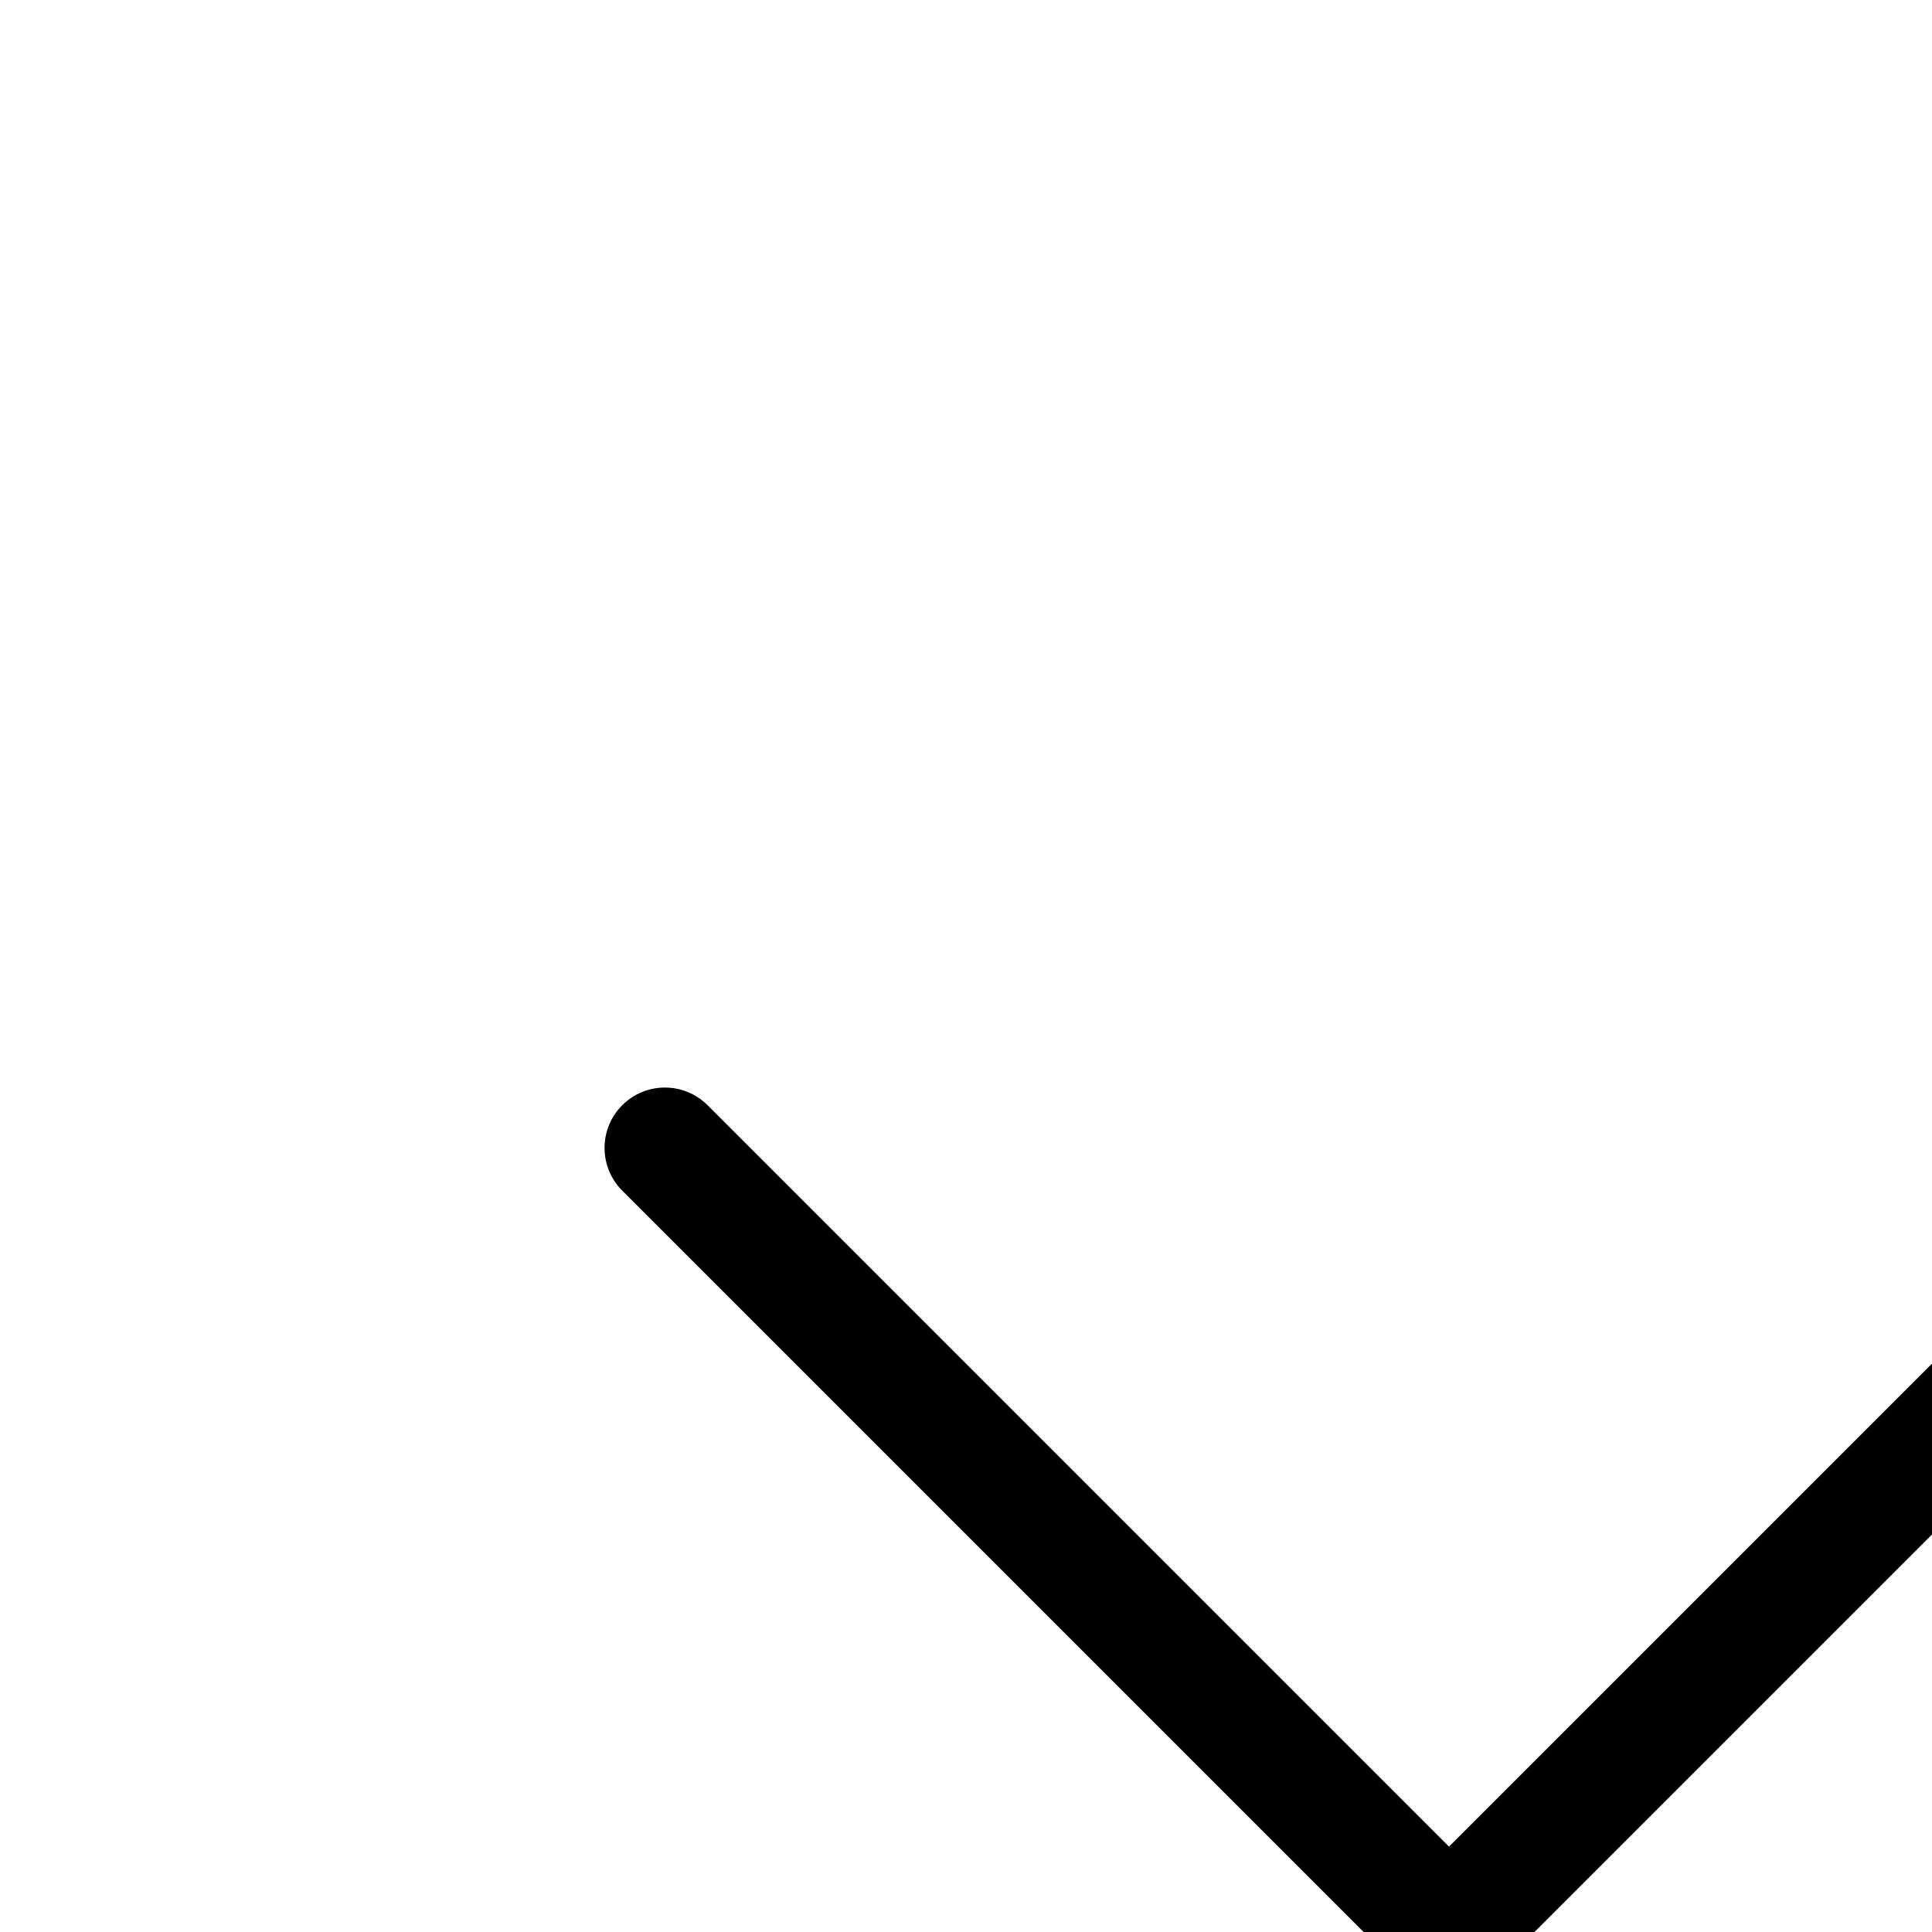
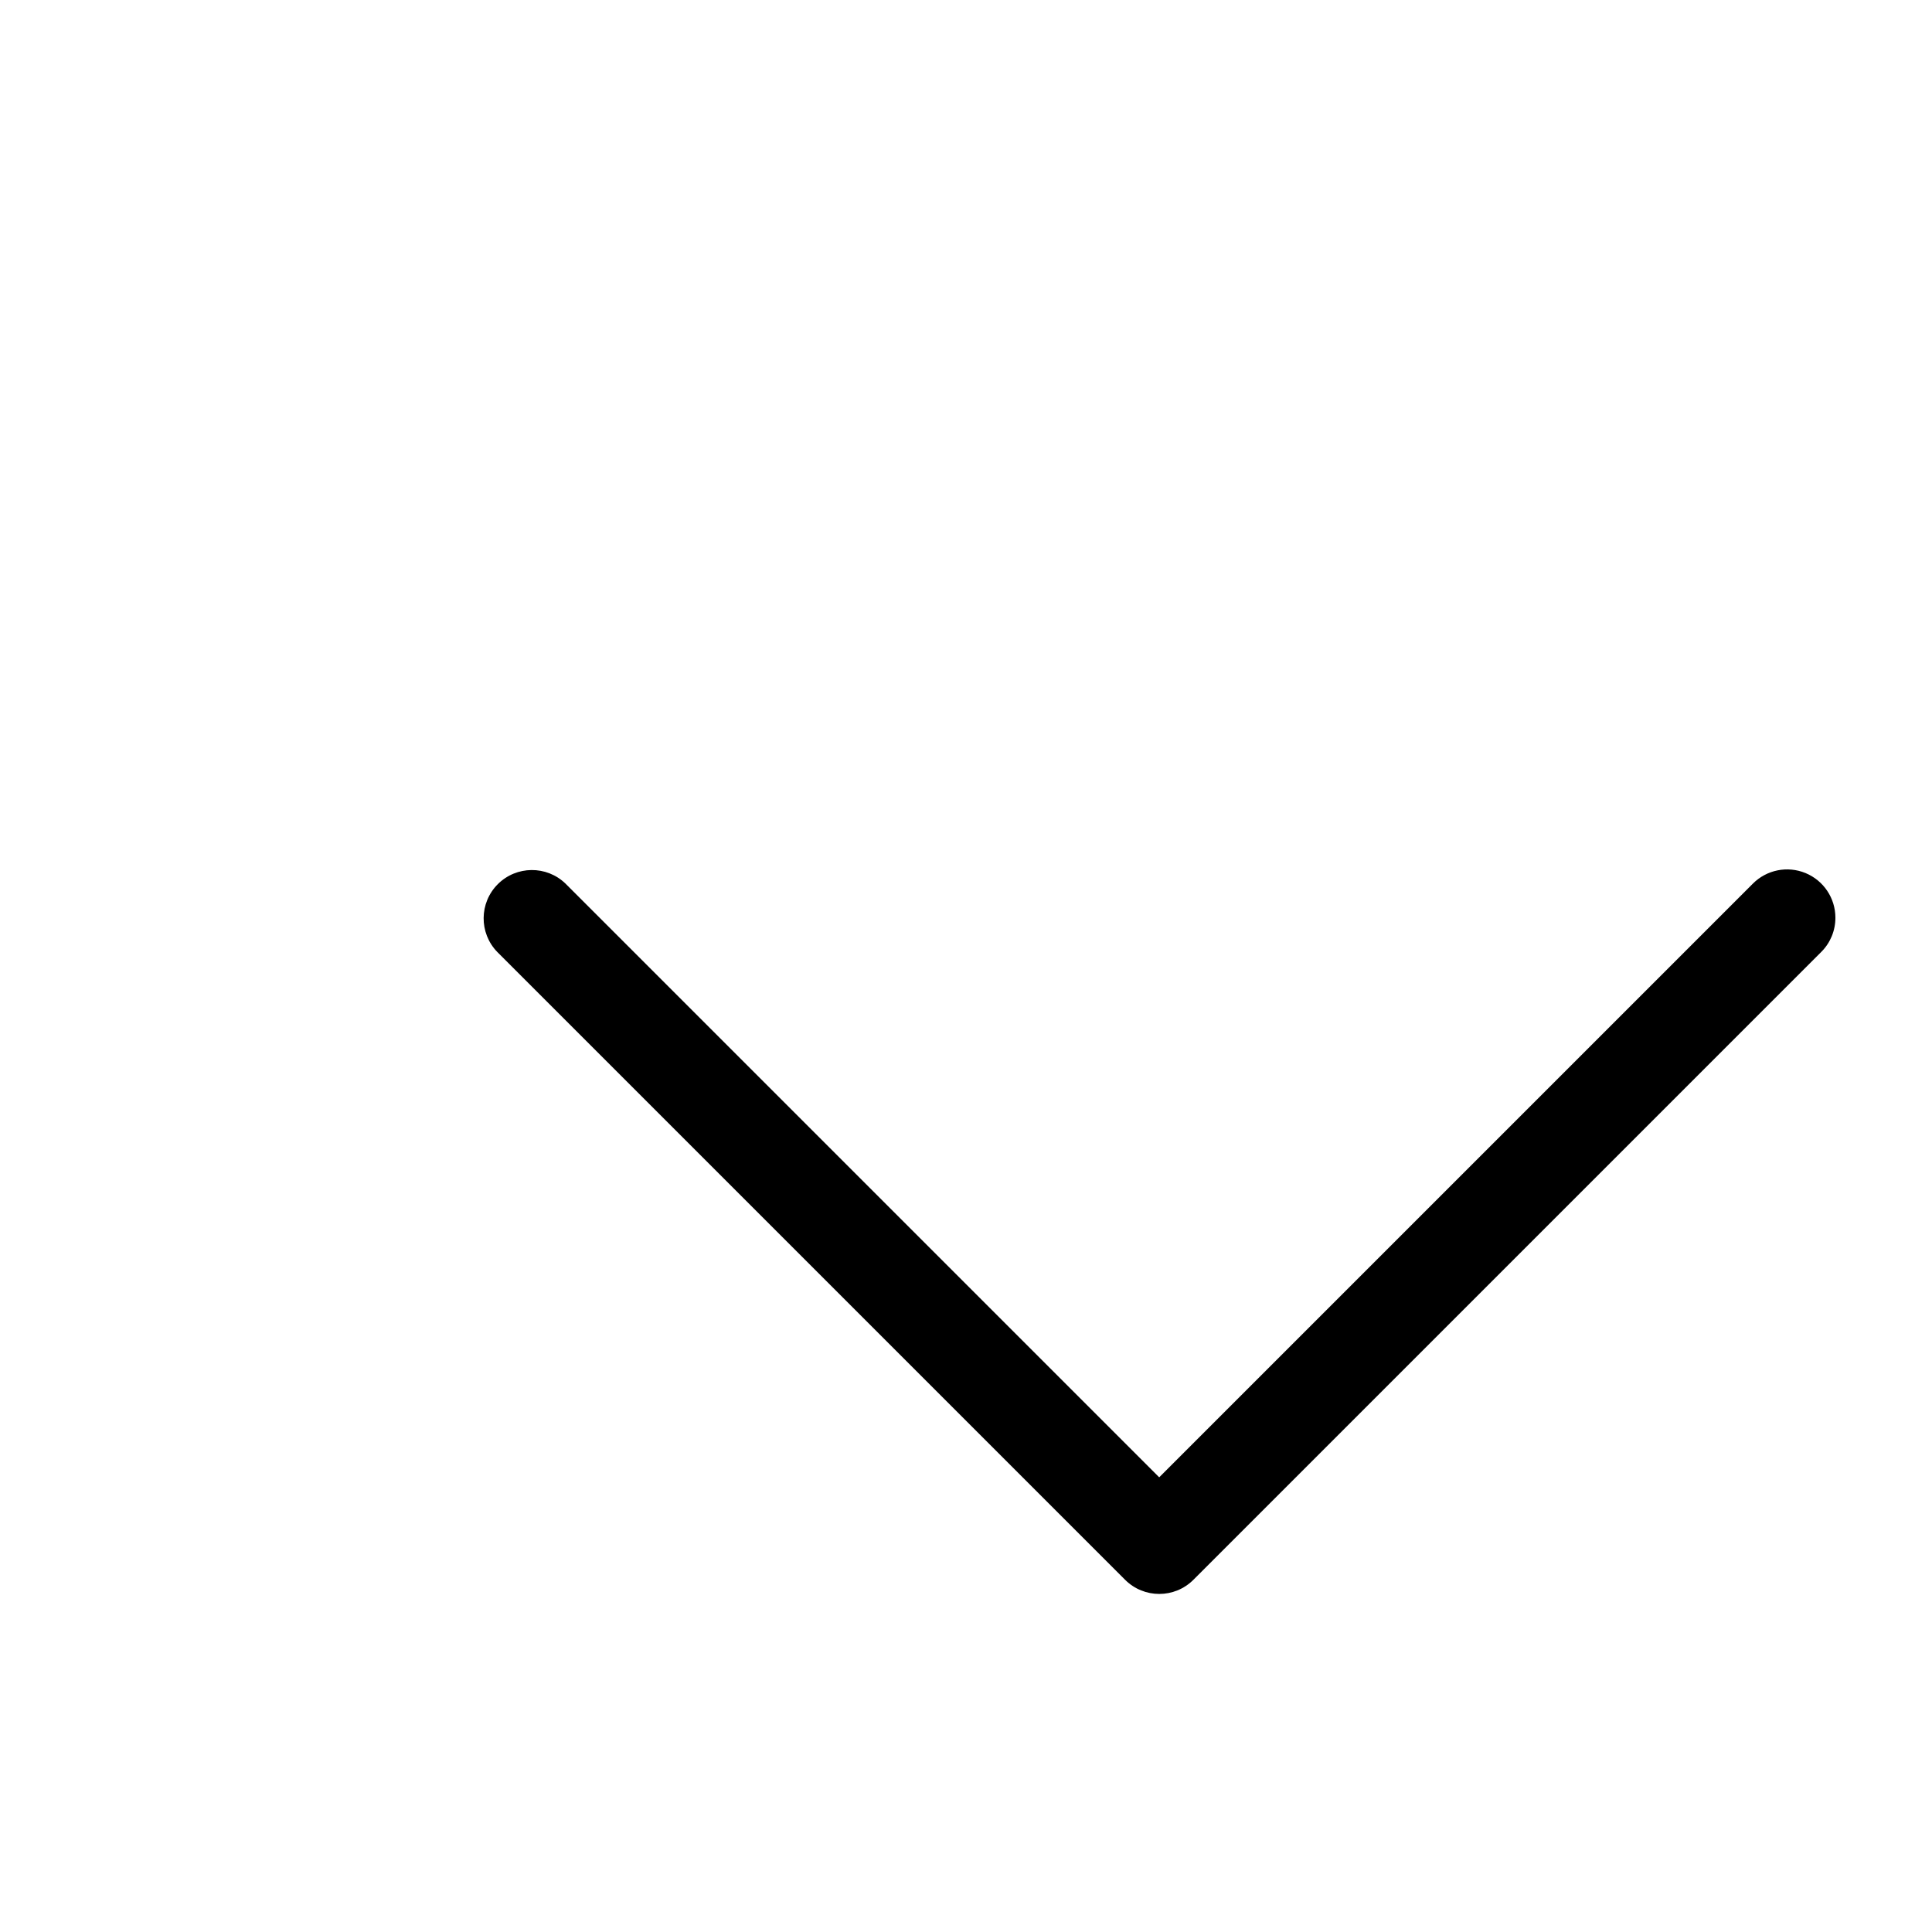
- <svg xmlns="http://www.w3.org/2000/svg" viewBox="0 0 16 16" x="0px" y="0px">
+ <svg xmlns="http://www.w3.org/2000/svg" viewBox="0 0 20 20" x="0px" y="0px">
  <g>
    <path d="M19,9.5a.498.498,0,0,1-.146.354l-6.5,6.5a.5.5,0,0,1-.707,0l-6.5-6.5a.5.5,0,0,1,.707-.707L12,15.293l6.146-6.146A.5.5,0,0,1,19,9.5Z" />
  </g>
</svg>
